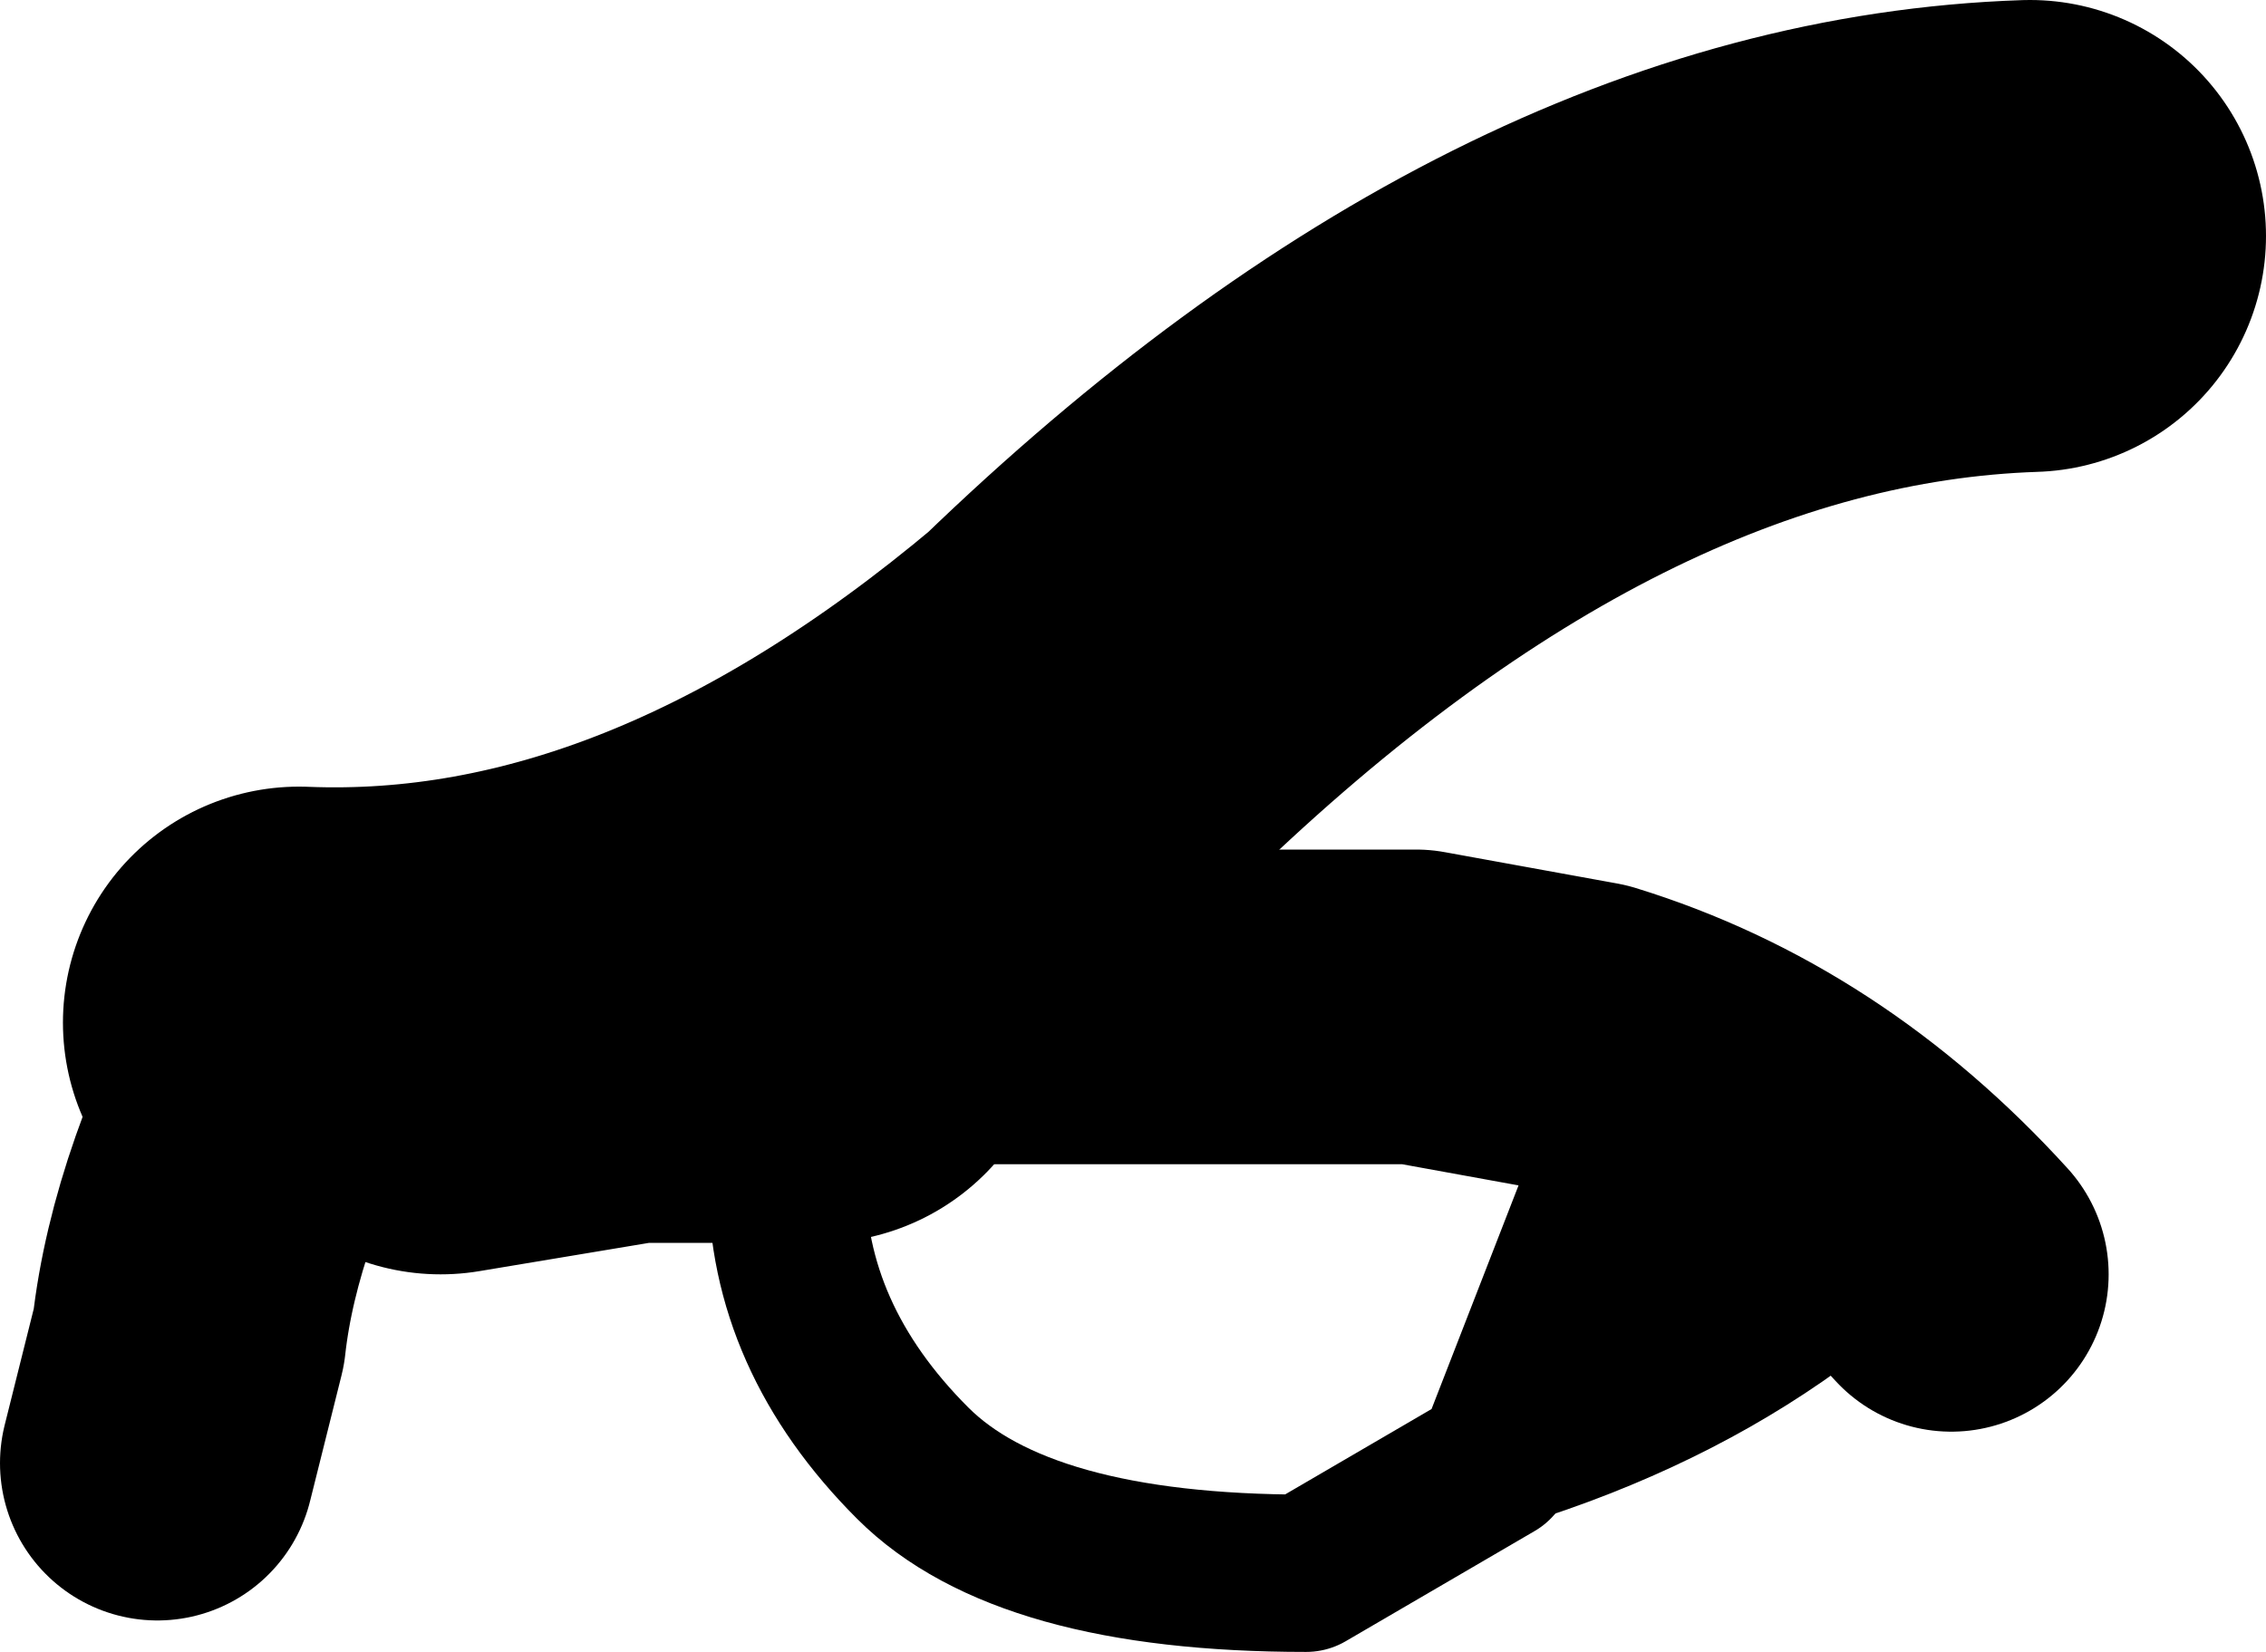
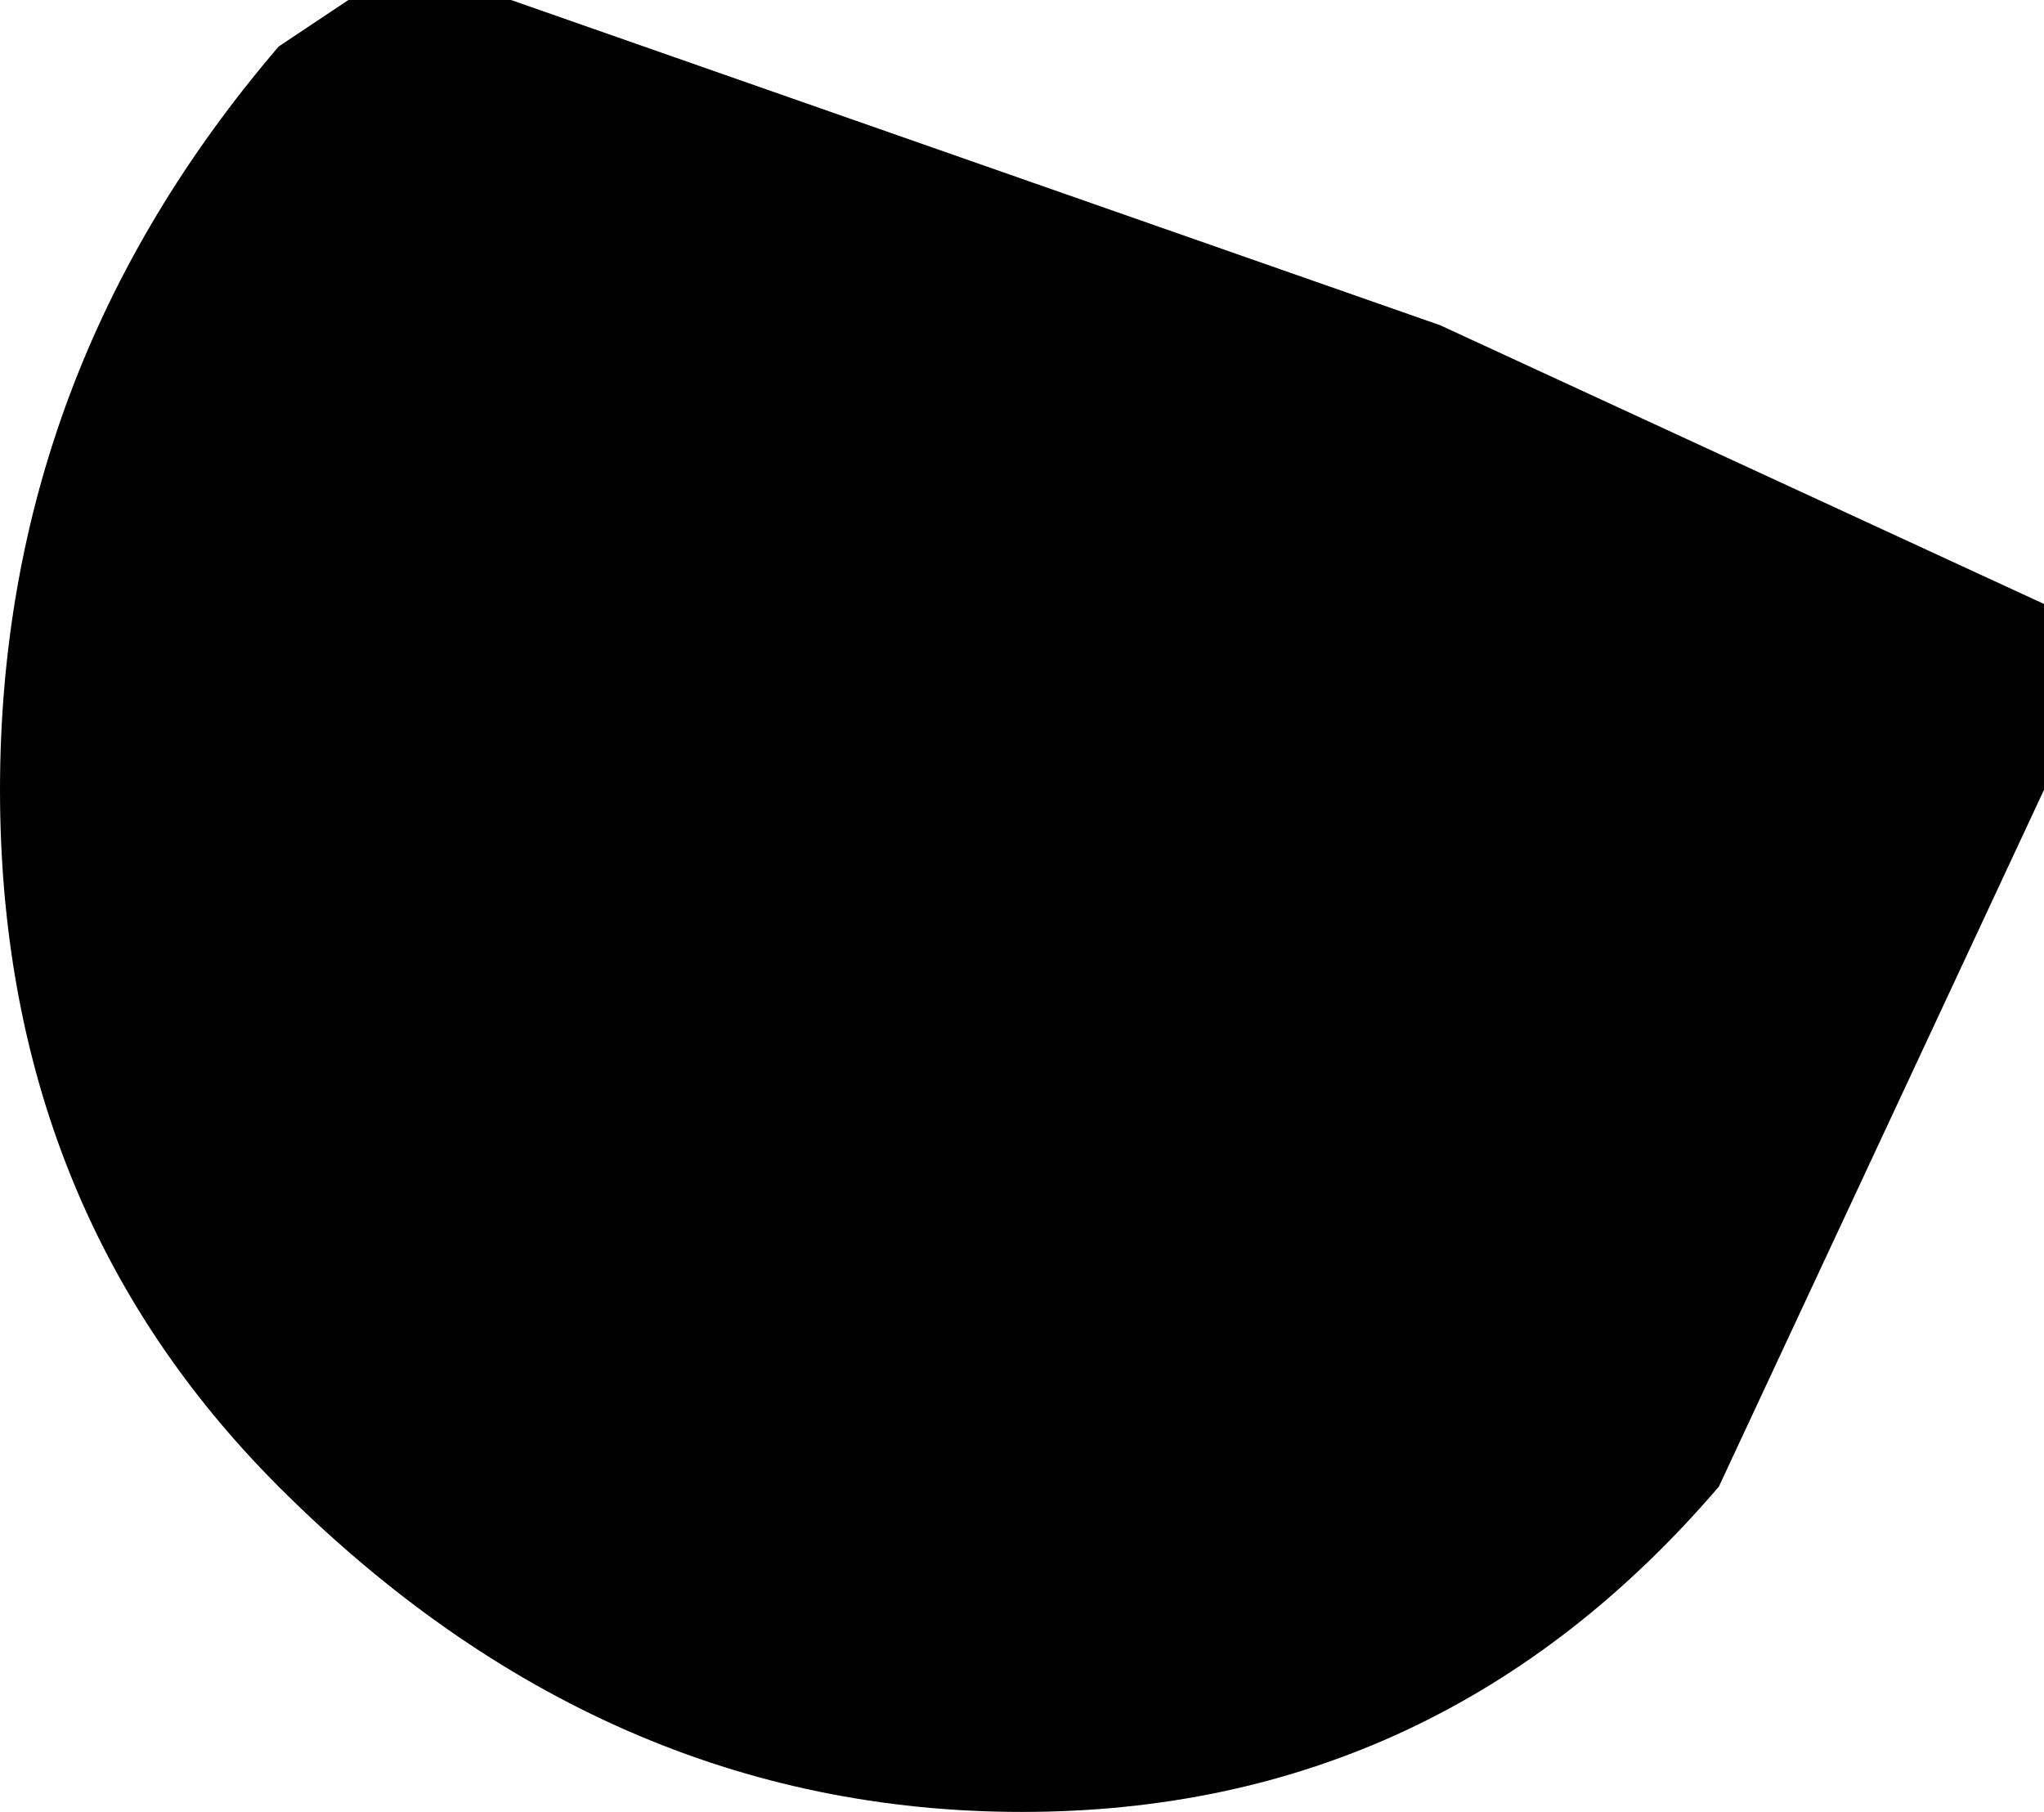
- <svg xmlns="http://www.w3.org/2000/svg" height="5.25px" width="7.2px">
-   <g transform="matrix(1.0, 0.0, 0.0, 1.0, -217.25, -94.8)">
-     <path d="M221.4 99.8 L222.0 99.45 222.35 98.55 222.3 98.1 Q222.95 98.3 223.45 98.85 222.7 99.6 221.4 99.8" fill="#000000" fill-rule="evenodd" stroke="none" />
-     <path d="M219.85 98.0 L219.25 98.0 218.65 98.1 M218.2 98.05 Q219.45 98.1 220.7 97.05 222.2 95.6 223.7 95.55" fill="none" stroke="#000000" stroke-linecap="round" stroke-linejoin="round" stroke-width="1.5" />
-     <path d="M221.4 99.8 Q220.5 99.8 220.15 99.45 219.75 99.05 219.75 98.55 L219.85 98.0 M221.4 99.8 L222.0 99.45 222.35 98.55 222.3 98.1" fill="none" stroke="#000000" stroke-linecap="round" stroke-linejoin="round" stroke-width="0.5" />
-     <path d="M218.2 98.05 Q217.9 98.6 217.85 99.05 L217.75 99.45 M222.3 98.1 L221.75 98.0 219.85 98.0 M222.3 98.1 Q222.95 98.3 223.45 98.85" fill="none" stroke="#000000" stroke-linecap="round" stroke-linejoin="round" stroke-width="1.0" />
+ <svg xmlns="http://www.w3.org/2000/svg" height="1.95px" width="2.2px">
+   <g transform="matrix(1.0, 0.0, 0.0, 1.0, -208.4, -96.9)">
+     <path stroke="none" fill-rule="evenodd" d="M208.95 96.9 L209.95 97.25 210.6 97.55 210.6 97.75 210.25 98.5 Q209.95 98.85 209.5 98.85 209.05 98.85 208.7 98.5 208.4 98.2 208.4 97.75 208.4 97.3 208.7 96.95 L208.85 96.85 208.95 96.9" />
  </g>
</svg>
